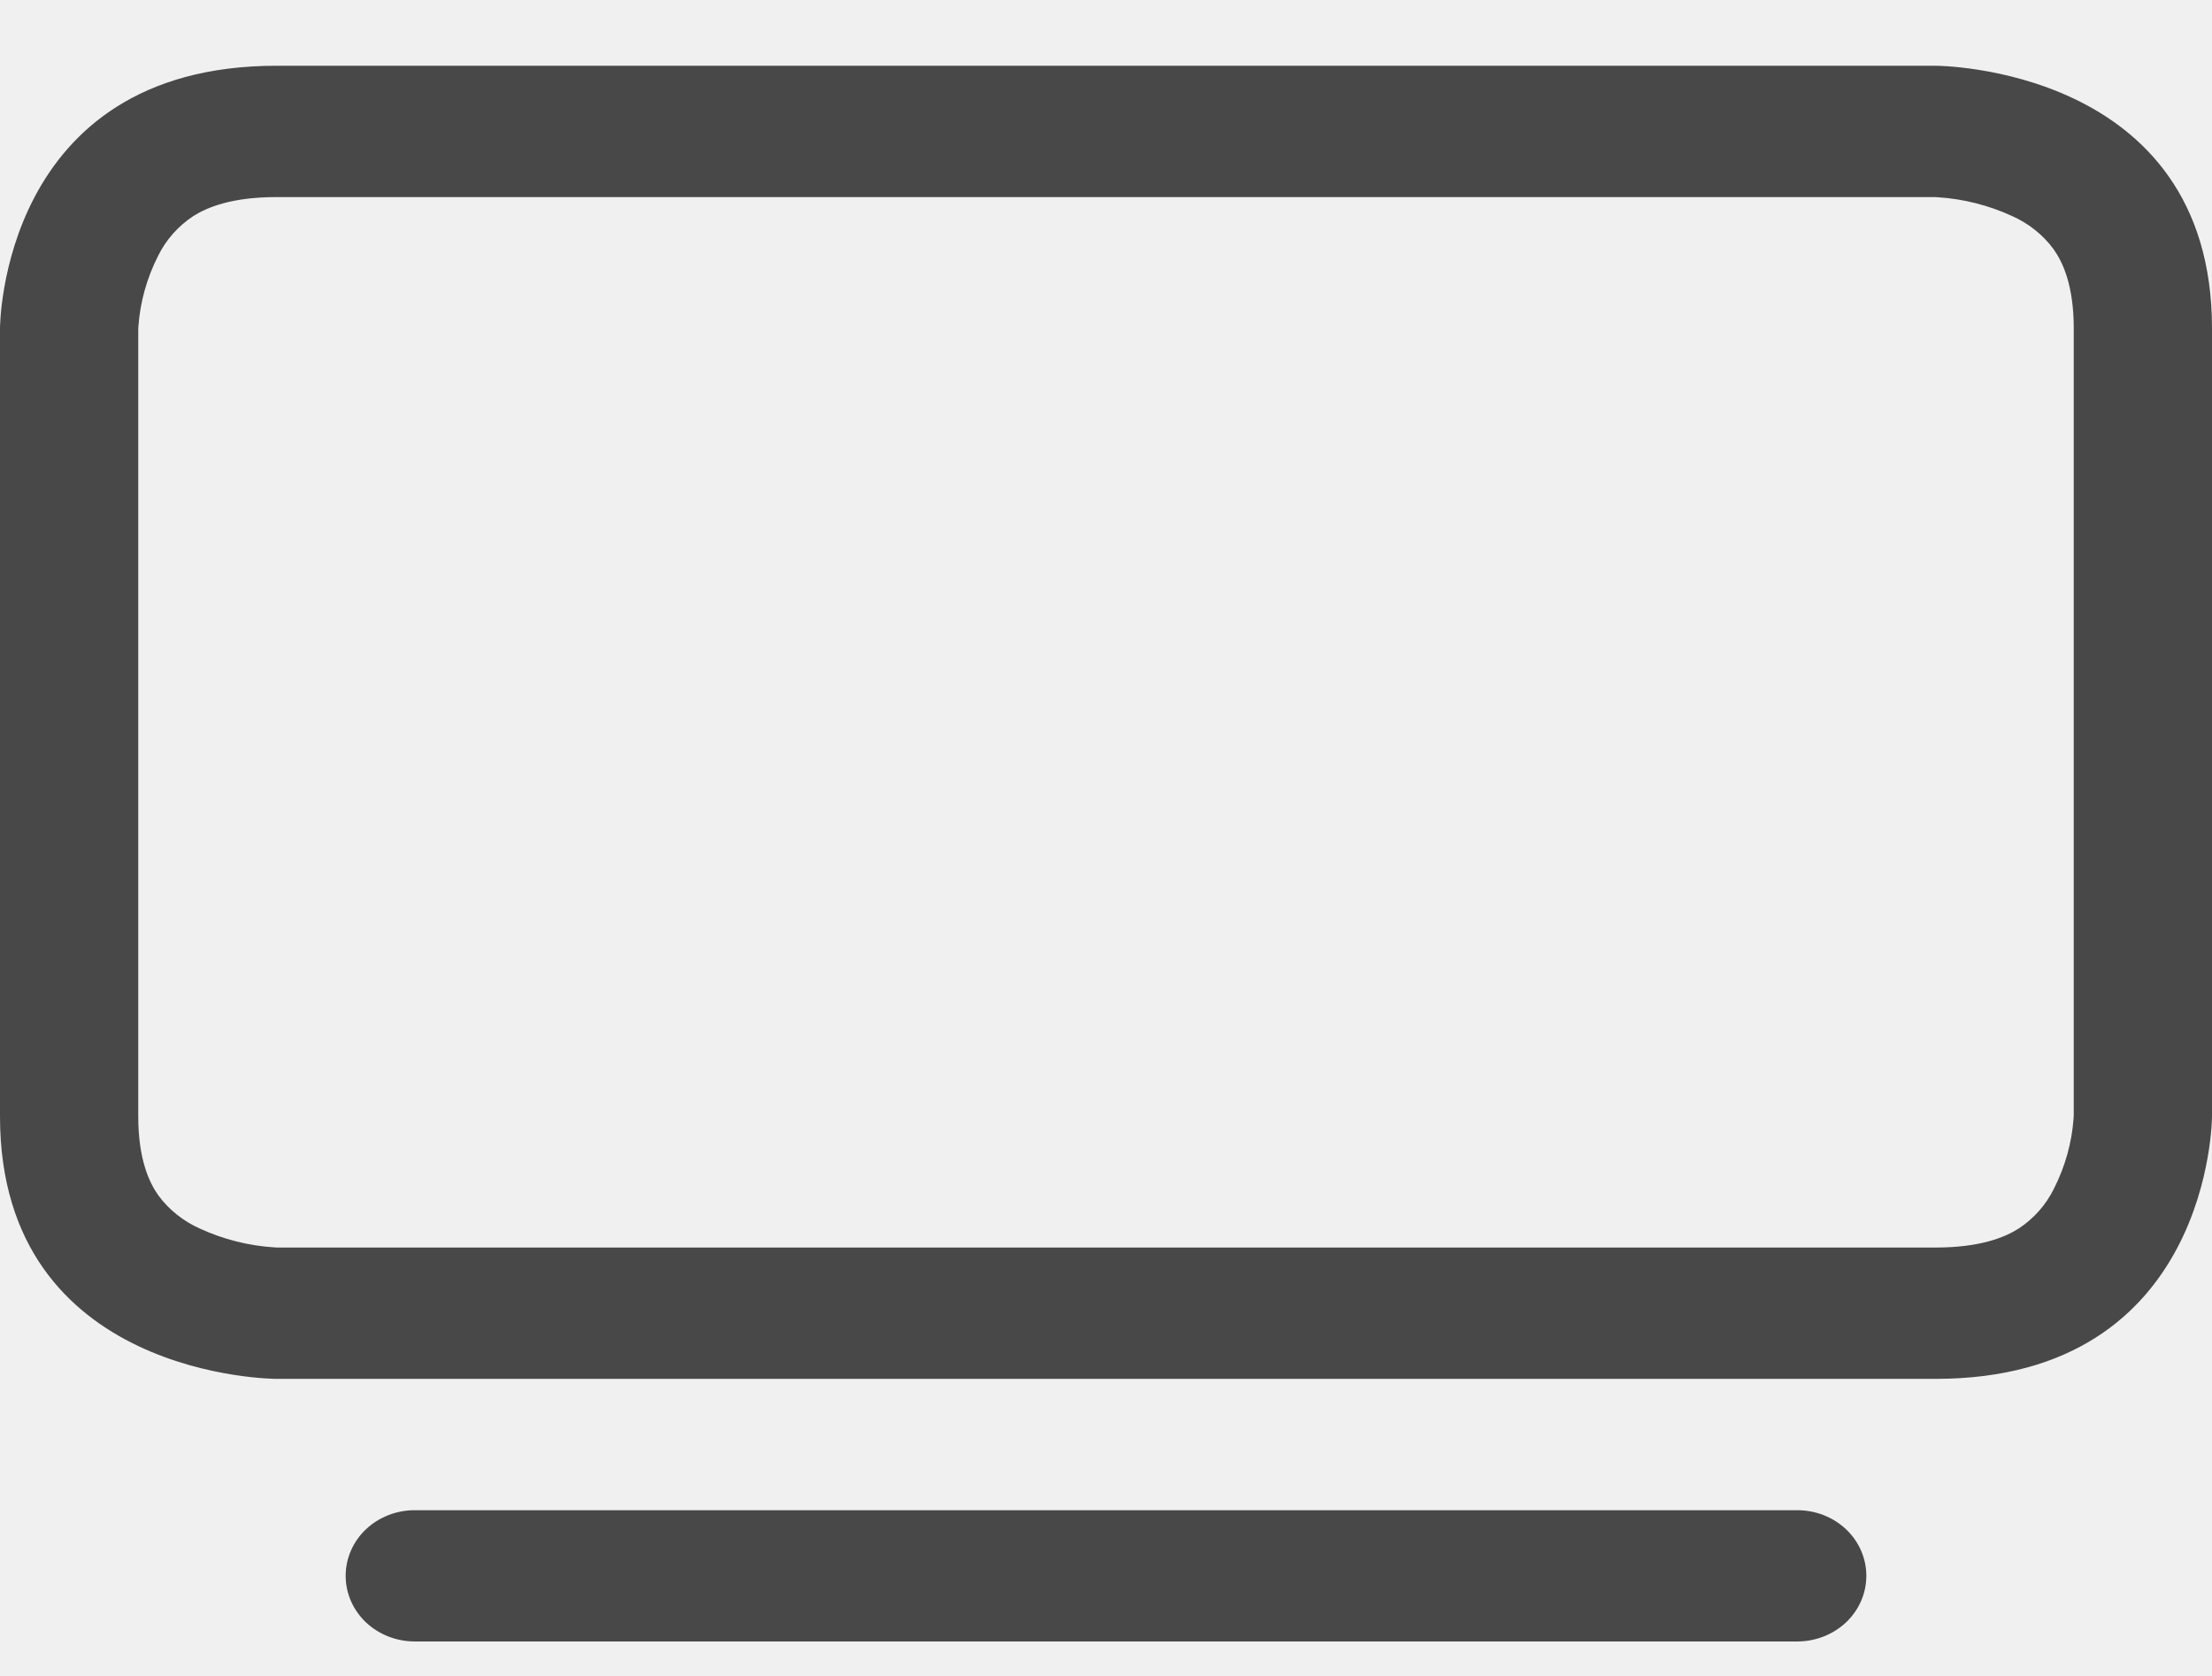
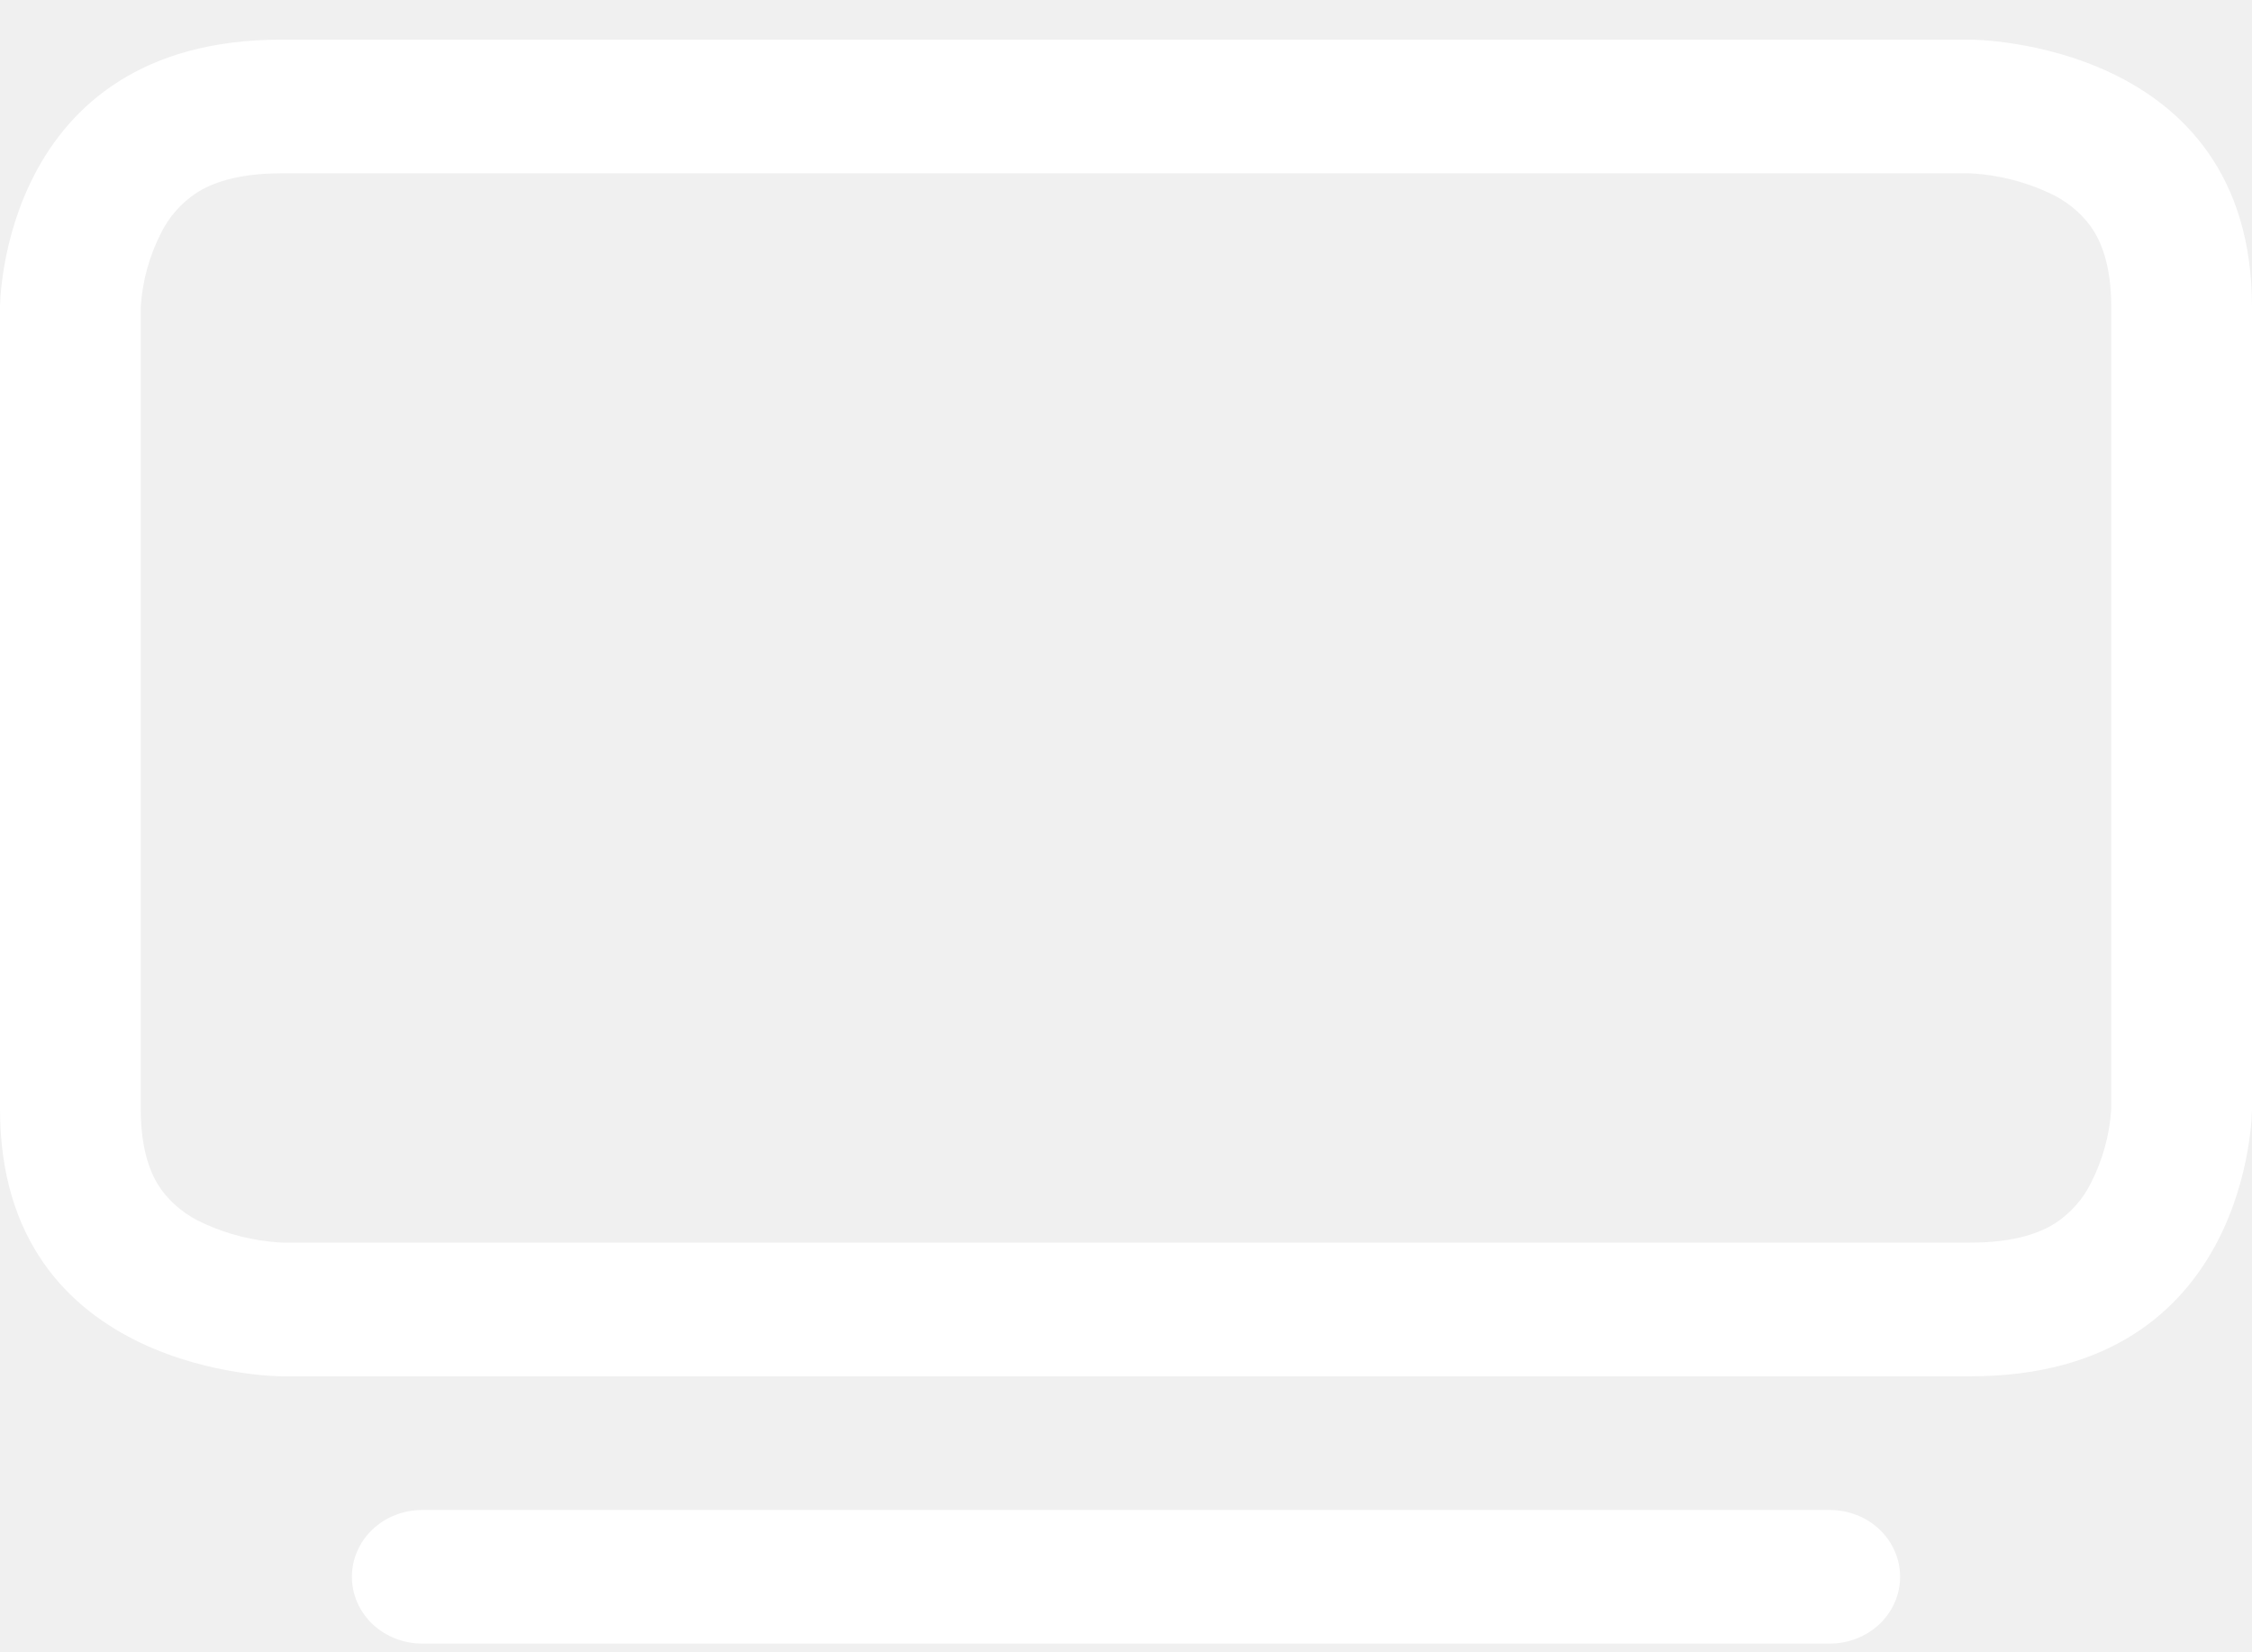
- <svg xmlns="http://www.w3.org/2000/svg" width="33px" height="25px" viewBox="0 0 30 22" fill="none">
-   <path d="M4.688 21.006C4.688 20.77 4.786 20.543 4.962 20.376C5.138 20.209 5.376 20.116 5.625 20.116H24.375C24.624 20.116 24.862 20.209 25.038 20.376C25.214 20.543 25.312 20.77 25.312 21.006C25.312 21.242 25.214 21.468 25.038 21.636C24.862 21.802 24.624 21.896 24.375 21.896H5.625C5.376 21.896 5.138 21.802 4.962 21.636C4.786 21.468 4.688 21.242 4.688 21.006ZM26.233 2.309L26.278 2.311C26.628 2.333 26.971 2.42 27.287 2.565C27.514 2.666 27.71 2.822 27.853 3.018C27.979 3.196 28.125 3.511 28.125 4.09V14.758L28.123 14.8C28.099 15.133 28.008 15.458 27.855 15.758C27.749 15.974 27.585 16.16 27.379 16.296C27.191 16.415 26.859 16.554 26.25 16.554H3.767L3.722 16.552C3.372 16.53 3.029 16.443 2.713 16.298C2.486 16.197 2.29 16.041 2.147 15.846C2.021 15.668 1.875 15.352 1.875 14.774V4.106L1.877 4.063C1.901 3.73 1.992 3.405 2.145 3.105C2.251 2.889 2.415 2.703 2.621 2.567C2.809 2.448 3.141 2.309 3.75 2.309H26.233ZM26.25 0.528H3.75C0 0.528 0 4.09 0 4.09V14.774C0 18.335 3.75 18.335 3.75 18.335H26.25C30 18.335 30 14.774 30 14.774V4.09C30 0.528 26.25 0.528 26.25 0.528Z" fill="#484848" />
+ <svg xmlns="http://www.w3.org/2000/svg" width="30" height="22" viewBox="0 0 30 22" fill="none">
+   <path d="M4.688 21.006C4.688 20.77 4.786 20.543 4.962 20.376C5.138 20.209 5.376 20.116 5.625 20.116H24.375C24.624 20.116 24.862 20.209 25.038 20.376C25.214 20.543 25.312 20.77 25.312 21.006C25.312 21.242 25.214 21.468 25.038 21.636C24.862 21.802 24.624 21.896 24.375 21.896H5.625C5.376 21.896 5.138 21.802 4.962 21.636C4.786 21.468 4.688 21.242 4.688 21.006ZM26.233 2.309L26.278 2.311C26.628 2.333 26.971 2.42 27.287 2.565C27.514 2.666 27.71 2.822 27.853 3.018C27.979 3.196 28.125 3.511 28.125 4.09V14.758L28.123 14.8C28.099 15.133 28.008 15.458 27.855 15.758C27.749 15.974 27.585 16.16 27.379 16.296C27.191 16.415 26.859 16.554 26.25 16.554H3.767L3.722 16.552C3.372 16.53 3.029 16.443 2.713 16.298C2.486 16.197 2.29 16.041 2.147 15.846C2.021 15.668 1.875 15.352 1.875 14.774V4.106L1.877 4.063C1.901 3.73 1.992 3.405 2.145 3.105C2.251 2.889 2.415 2.703 2.621 2.567C2.809 2.448 3.141 2.309 3.75 2.309H26.233ZM26.25 0.528H3.75C0 0.528 0 4.09 0 4.09V14.774C0 18.335 3.75 18.335 3.75 18.335H26.25C30 18.335 30 14.774 30 14.774V4.09C30 0.528 26.25 0.528 26.25 0.528Z" fill="white" />
</svg>
